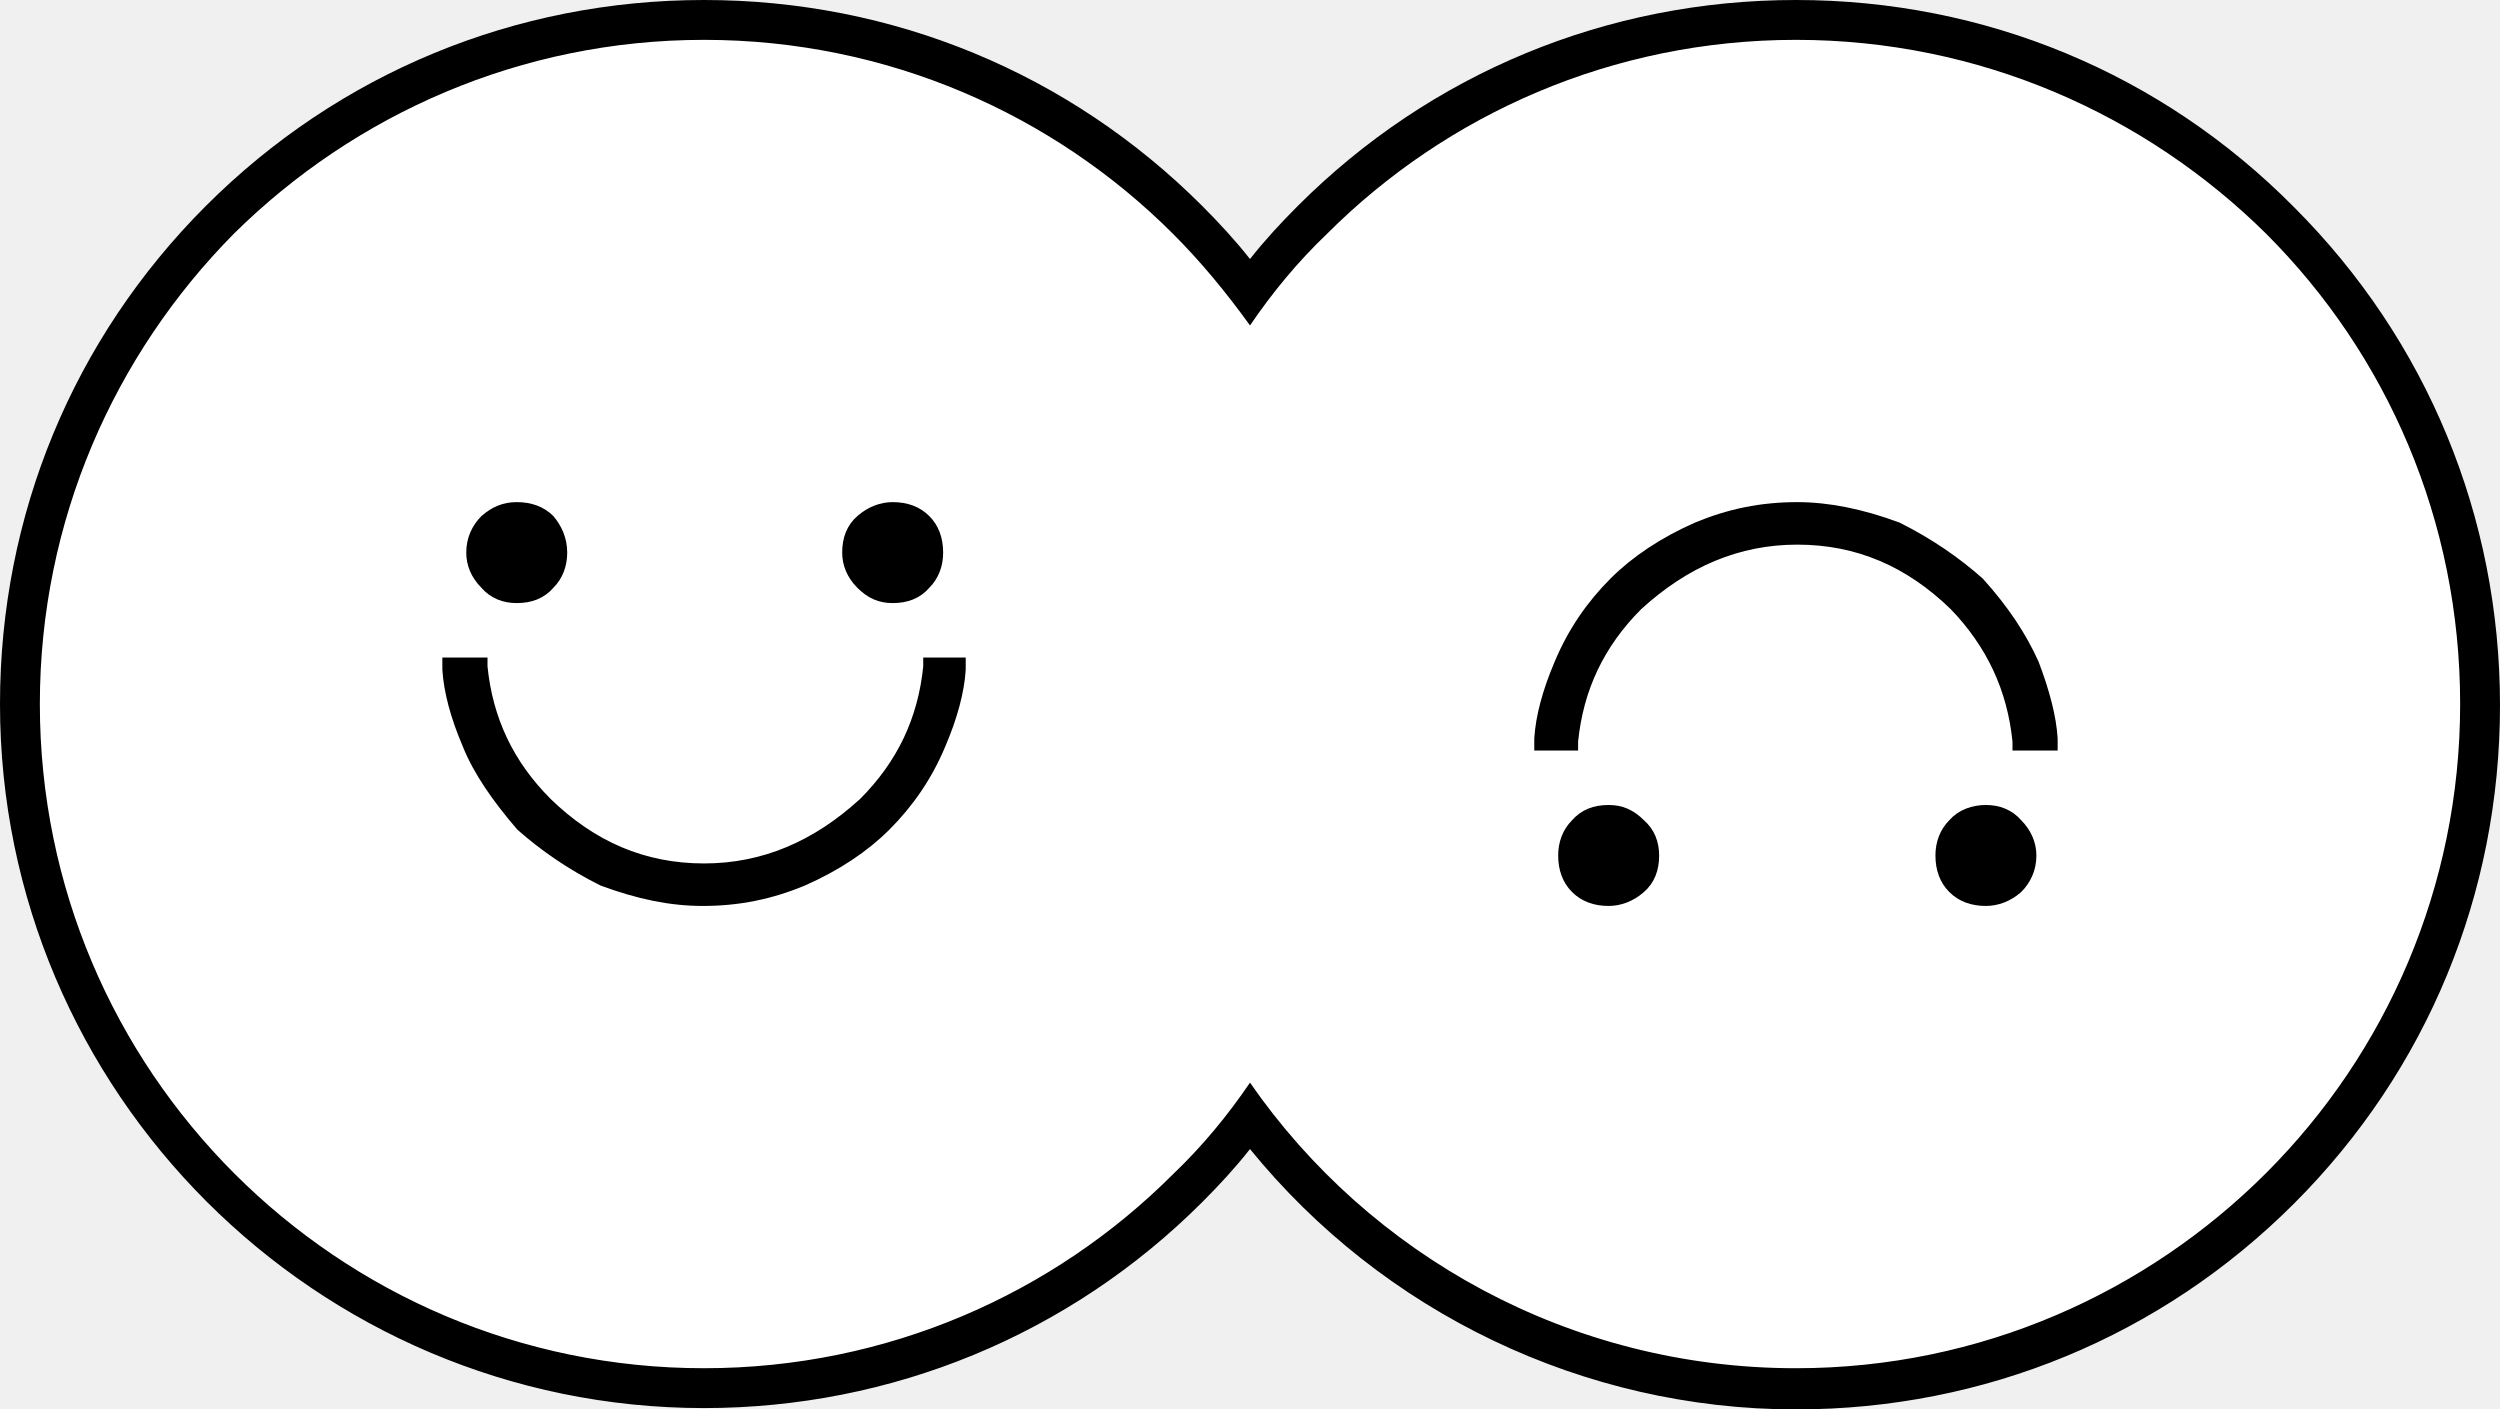
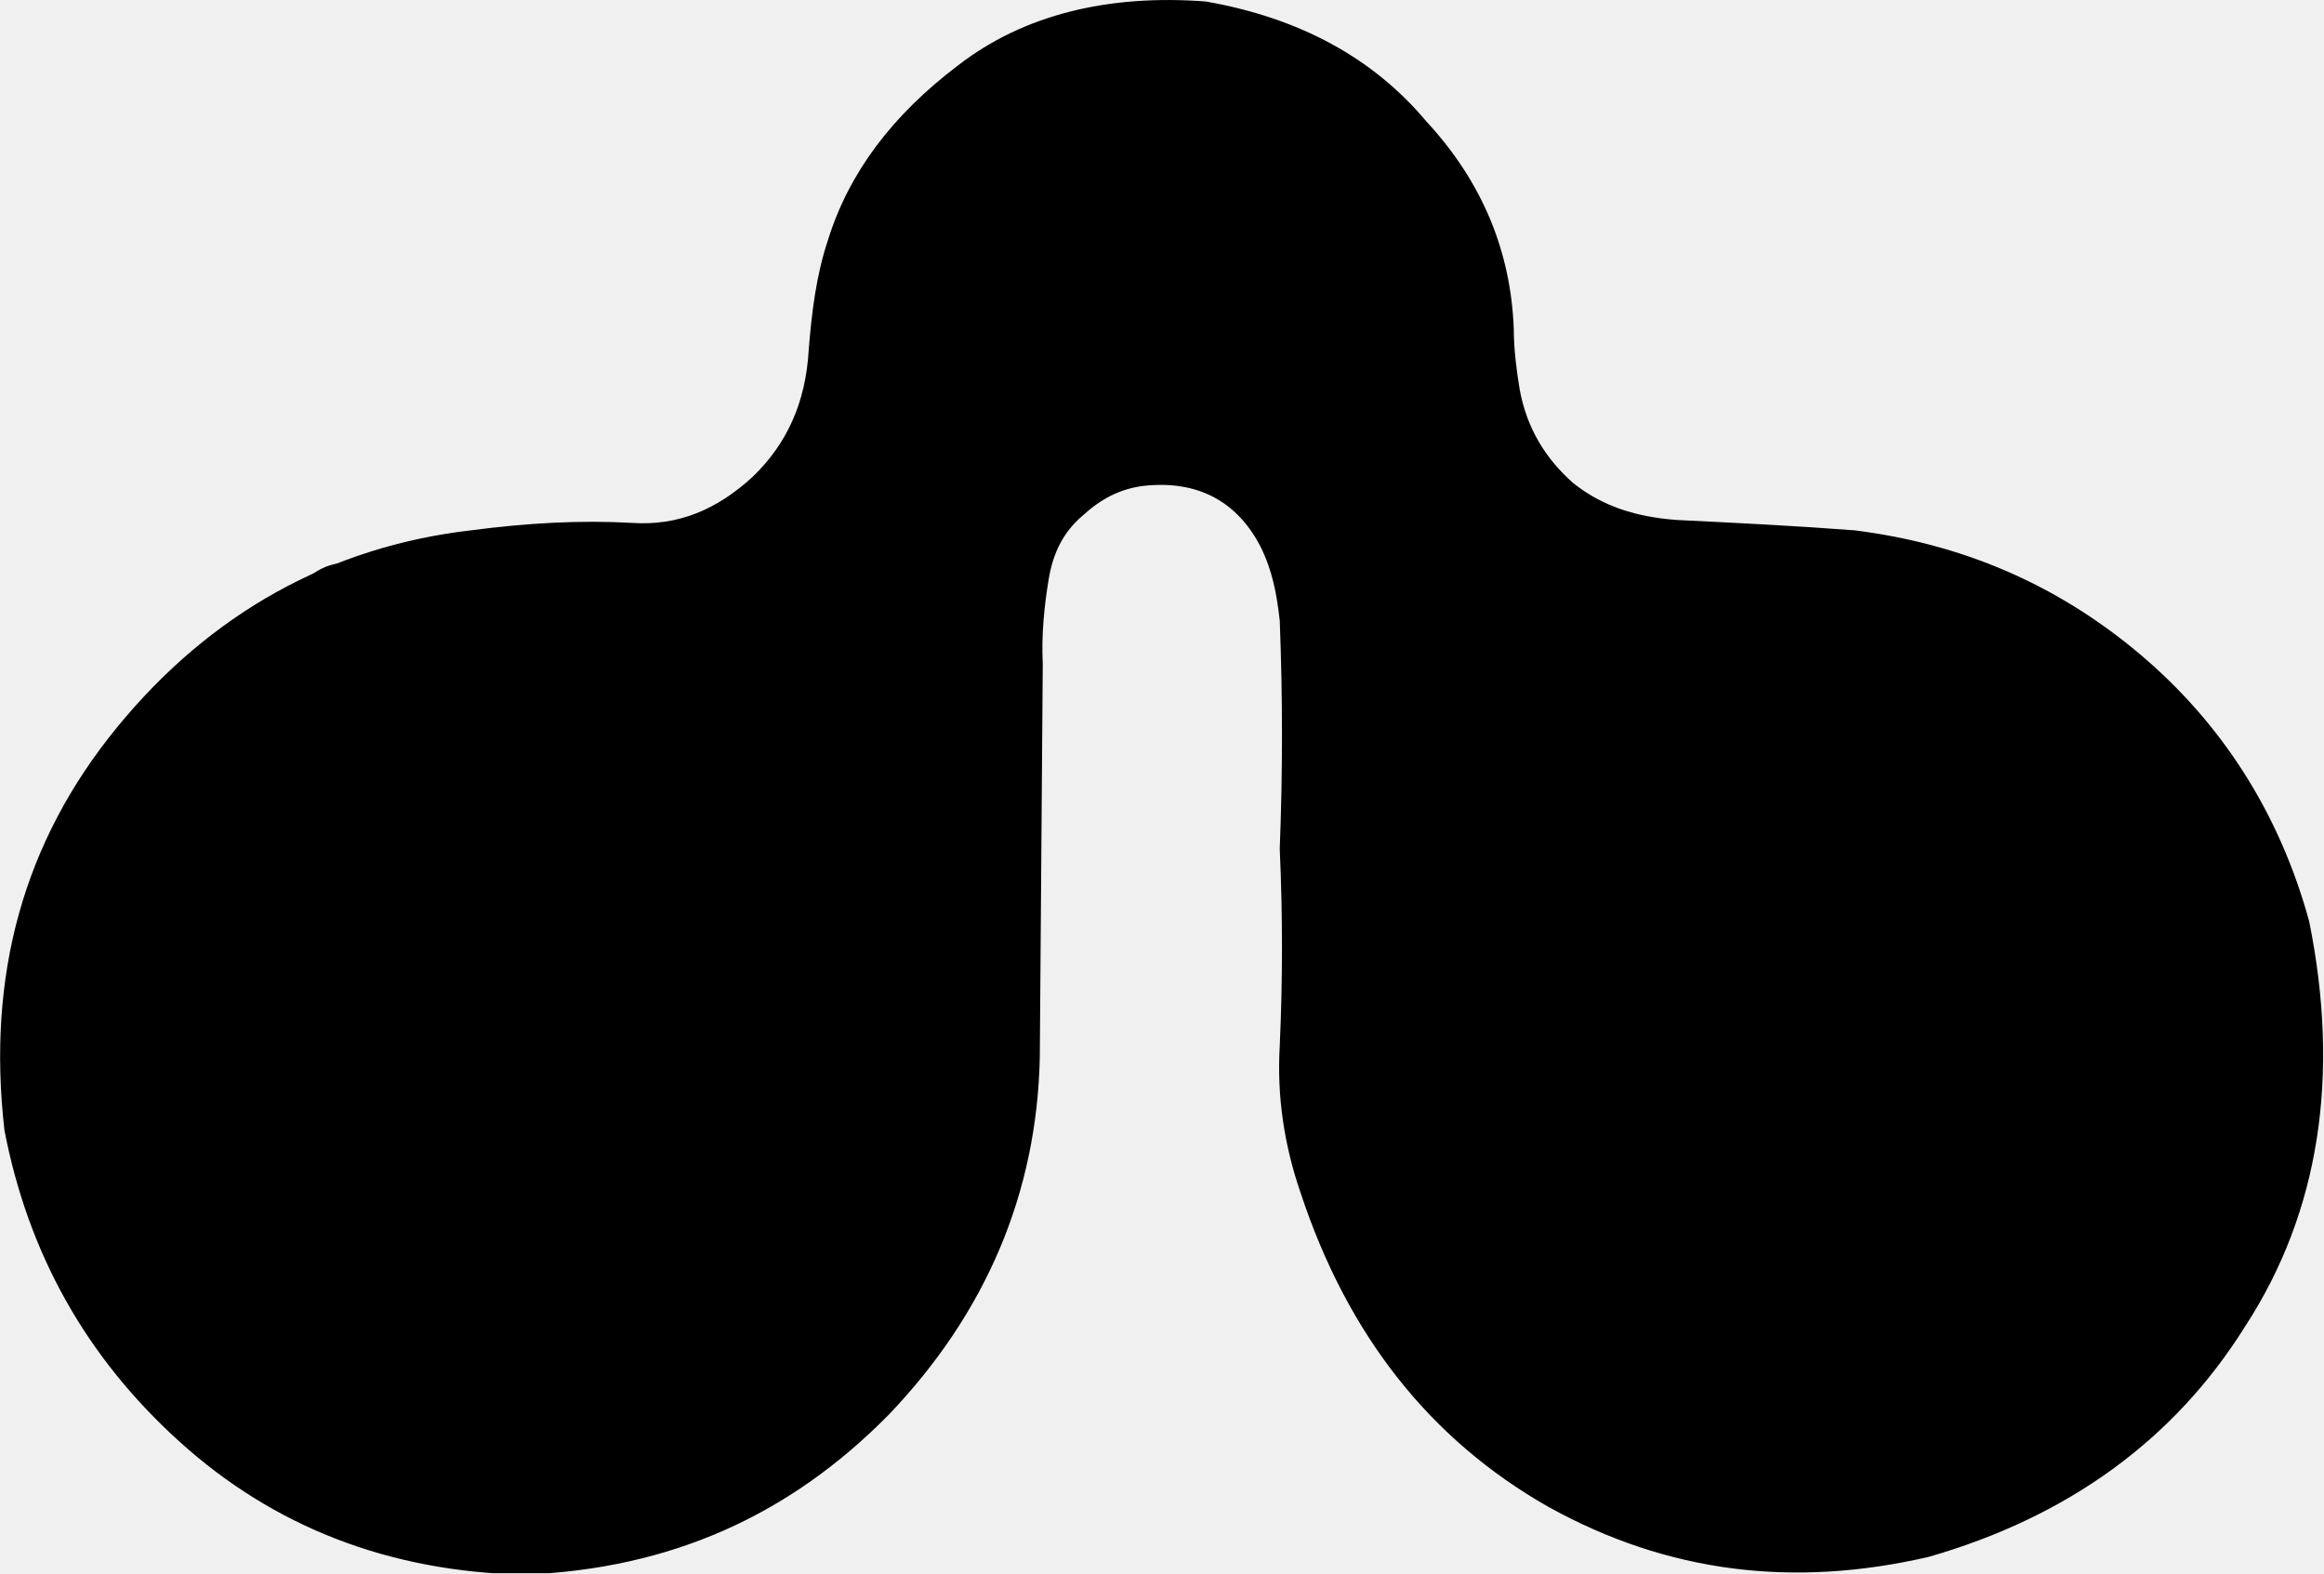
- <svg xmlns="http://www.w3.org/2000/svg" version="1.1" id="Ebene_1" x="0px" y="0px" viewBox="0 0 188.2 106" style="enable-background:new 0 0 188.2 106;" xml:space="preserve">
+ <svg xmlns="http://www.w3.org/2000/svg" xmlns:xlink="http://www.w3.org/1999/xlink" version="1.1" id="Ebene_1" x="0px" y="0px" viewBox="0 0 156.9 106.2" style="enable-background:new 0 0 156.9 106.2;" xml:space="preserve">
  <style type="text/css">
- 	.st0{fill:#FFFFFF;}
- 	.st1{stroke:#000000;stroke-miterlimit:10;}
+ 	.st0{stroke:#000000;stroke-miterlimit:10;}
+ 	.st1{clip-path:url(#SVGID_00000064323423112795703140000010706172515353149334_);}
</style>
-   <g>
-     <path class="st0" d="M135.2,104.5c-16.2,0-31.4-7.6-41.1-20.5c-1.4,1.9-3,3.7-4.7,5.4c-9.7,9.7-22.7,15.1-36.4,15.1   C24.6,104.5,1.5,81.4,1.5,53c0-13.8,5.4-26.7,15.1-36.4C26.3,6.9,39.2,1.5,53,1.5c13.8,0,26.7,5.4,36.4,15.1   c1.7,1.7,3.2,3.5,4.7,5.4c1.4-1.9,3-3.7,4.7-5.4c9.7-9.7,22.6-15.1,36.4-15.1c13.8,0,26.7,5.4,36.4,15.1   c9.7,9.7,15.1,22.7,15.1,36.4c0,13.8-5.4,26.7-15.1,36.4C161.9,99.1,149,104.5,135.2,104.5z" />
-     <path d="M135.2,3c13.8,0,26.3,5.6,35.4,14.6c9.1,9.1,14.6,21.6,14.6,35.4s-5.6,26.3-14.6,35.3c-9,9-21.5,14.7-35.4,14.7   c-17,0-32.1-8.5-41.1-21.5c-1.7,2.5-3.6,4.8-5.8,6.9C79.3,97.4,66.8,103,53,103C25.4,103,3,80.6,3,53c0-13.8,5.6-26.3,14.6-35.4   C26.7,8.6,39.2,3,53,3c13.8,0,26.3,5.6,35.3,14.6c2.1,2.1,4,4.4,5.8,6.9c1.7-2.5,3.6-4.8,5.8-6.9C108.9,8.6,121.4,3,135.2,3    M135.2,0C121,0,107.7,5.5,97.7,15.5c-1.3,1.3-2.5,2.6-3.6,4c-1.1-1.4-2.4-2.8-3.6-4C80.5,5.5,67.2,0,53,0   C38.8,0,25.5,5.5,15.5,15.5C5.5,25.5,0,38.8,0,53c0,29.2,23.8,53,53,53c14.1,0,27.5-5.5,37.5-15.5c1.3-1.3,2.5-2.6,3.6-4   c10,12.3,25.1,19.6,41.1,19.6c14.2,0,27.5-5.5,37.5-15.5c10-10,15.5-23.3,15.5-37.5c0-14.2-5.5-27.5-15.5-37.5   C162.7,5.5,149.4,0,135.2,0L135.2,0z" />
-   </g>
  <g>
    <g>
      <g>
-         <path class="st1" d="M72.2,50v0.4c-0.1,1.6-0.6,3.5-1.5,5.6c-1,2.4-2.4,4.4-4.1,6.1c-1.6,1.6-3.7,3-6.2,4.1     c-2.4,1-4.8,1.5-7.5,1.5c-2.4,0-4.8-0.5-7.5-1.5c-2.4-1.2-4.4-2.6-6.1-4.1C37.5,60,36.1,58,35.3,56c-0.9-2.1-1.4-4-1.5-5.6V50     h2.4v0.2c0.4,4,2,7.4,4.9,10.3c3.4,3.3,7.3,5,11.9,5c4.5,0,8.5-1.7,12.1-5c2.9-2.9,4.5-6.3,4.9-10.3V50H72.2z" />
+         <path class="st0" d="M56.7,50.2v0.4c-0.1,1.6-0.6,3.5-1.5,5.6c-1,2.4-2.4,4.4-4.1,6.1c-1.6,1.6-3.7,3-6.2,4.1     c-2.4,1-4.8,1.5-7.5,1.5c-2.4,0-4.8-0.5-7.5-1.5c-2.4-1.2-4.4-2.6-6.1-4.1c-1.8-2.1-3.2-4.1-4-6.1c-0.9-2.1-1.4-4-1.5-5.6v-0.4     h2.4v0.2c0.4,4,2,7.4,4.9,10.3c3.4,3.3,7.3,5,11.9,5c4.5,0,8.5-1.7,12.1-5c2.9-2.9,4.5-6.3,4.9-10.3v-0.2H56.7z" />
      </g>
      <g>
-         <path class="st1" d="M70.5,41.6c0,0.9-0.3,1.7-0.9,2.3c-0.6,0.7-1.4,1-2.4,1c-0.9,0-1.6-0.3-2.3-1c-0.7-0.7-1-1.5-1-2.3     c0-1,0.3-1.8,1-2.4c0.7-0.6,1.5-0.9,2.3-0.9c1,0,1.8,0.3,2.4,0.9C70.2,39.8,70.5,40.6,70.5,41.6z" />
+         <path class="st0" d="M55,41.8c0,0.9-0.3,1.7-0.9,2.3c-0.6,0.7-1.4,1-2.4,1c-0.9,0-1.6-0.3-2.3-1c-0.7-0.7-1-1.5-1-2.3     c0-1,0.3-1.8,1-2.4c0.7-0.6,1.5-0.9,2.3-0.9c1,0,1.8,0.3,2.4,0.9S55,40.8,55,41.8z" />
      </g>
      <g>
-         <path class="st1" d="M42.2,41.6c0,0.9-0.3,1.7-0.9,2.3c-0.6,0.7-1.4,1-2.4,1c-0.9,0-1.7-0.3-2.3-1c-0.7-0.7-1-1.5-1-2.3     c0-1,0.4-1.8,1-2.4c0.7-0.6,1.4-0.9,2.3-0.9c1,0,1.8,0.3,2.4,0.9C41.8,39.8,42.2,40.6,42.2,41.6z" />
+         <path class="st0" d="M26.7,41.8c0,0.9-0.3,1.7-0.9,2.3c-0.6,0.7-1.4,1-2.4,1c-0.9,0-1.7-0.3-2.3-1c-0.7-0.7-1-1.5-1-2.3     c0-1,0.4-1.8,1-2.4c0.7-0.6,1.4-0.9,2.3-0.9c1,0,1.8,0.3,2.4,0.9C26.3,40,26.7,40.8,26.7,41.8z" />
      </g>
    </g>
    <g>
      <g>
-         <path class="st1" d="M154.4,55.6V56H152v-0.2c-0.4-4-2-7.4-4.8-10.3c-3.4-3.3-7.3-5-11.9-5c-4.5,0-8.5,1.7-12.1,5     c-2.9,2.9-4.5,6.3-4.9,10.3V56H116v-0.4c0.1-1.6,0.6-3.5,1.5-5.6c1-2.4,2.4-4.4,4.1-6.1c1.6-1.6,3.7-3,6.2-4.1     c2.4-1,4.8-1.5,7.5-1.5c2.3,0,4.8,0.5,7.5,1.5c2.4,1.2,4.4,2.6,6.1,4.1c1.9,2.1,3.2,4.1,4.1,6.1C153.8,52.1,154.3,54,154.4,55.6z     " />
+         <path class="st0" d="M138.9,55.8v0.4h-2.4V56c-0.4-4-2-7.4-4.8-10.3c-3.4-3.3-7.3-5-11.9-5c-4.5,0-8.5,1.7-12.1,5     c-2.9,2.9-4.5,6.3-4.9,10.3v0.2h-2.3v-0.4c0.1-1.6,0.6-3.5,1.5-5.6c1-2.4,2.4-4.4,4.1-6.1c1.6-1.6,3.7-3,6.2-4.1     c2.4-1,4.8-1.5,7.5-1.5c2.3,0,4.8,0.5,7.5,1.5c2.4,1.2,4.4,2.6,6.1,4.1c1.9,2.1,3.2,4.1,4.1,6.1     C138.3,52.3,138.8,54.2,138.9,55.8z" />
      </g>
      <g>
-         <path class="st1" d="M124.4,64.4c0,1-0.3,1.8-1,2.4c-0.7,0.6-1.5,0.9-2.3,0.9c-1,0-1.8-0.3-2.4-0.9c-0.6-0.6-0.9-1.4-0.9-2.4     c0-0.9,0.3-1.7,0.9-2.3c0.6-0.7,1.4-1,2.4-1c0.9,0,1.6,0.3,2.3,1C124.1,62.7,124.4,63.5,124.4,64.4z" />
+         <path class="st0" d="M108.9,64.6c0,1-0.3,1.8-1,2.4s-1.5,0.9-2.3,0.9c-1,0-1.8-0.3-2.4-0.9s-0.9-1.4-0.9-2.4     c0-0.9,0.3-1.7,0.9-2.3c0.6-0.7,1.4-1,2.4-1c0.9,0,1.6,0.3,2.3,1C108.6,62.9,108.9,63.7,108.9,64.6z" />
      </g>
      <g>
-         <path class="st1" d="M152.8,64.4c0,1-0.4,1.8-1,2.4c-0.7,0.6-1.5,0.9-2.3,0.9c-1,0-1.8-0.3-2.4-0.9c-0.6-0.6-0.9-1.4-0.9-2.4     c0-0.9,0.3-1.7,0.9-2.3c0.6-0.7,1.5-1,2.4-1c0.9,0,1.7,0.3,2.3,1C152.4,62.7,152.8,63.5,152.8,64.4z" />
+         <path class="st0" d="M137.3,64.6c0,1-0.4,1.8-1,2.4c-0.7,0.6-1.5,0.9-2.3,0.9c-1,0-1.8-0.3-2.4-0.9c-0.6-0.6-0.9-1.4-0.9-2.4     c0-0.9,0.3-1.7,0.9-2.3c0.6-0.7,1.5-1,2.4-1s1.7,0.3,2.3,1C136.9,62.9,137.3,63.7,137.3,64.6z" />
      </g>
    </g>
  </g>
+   <g>
+     <defs>
+       <rect id="SVGID_1_" width="156.9" height="106.2" />
+     </defs>
+     <clipPath id="SVGID_00000158029459033263237810000001579019393652920505_">
+       <use xlink:href="#SVGID_1_" style="overflow:visible;" />
+     </clipPath>
+     <g style="clip-path:url(#SVGID_00000158029459033263237810000001579019393652920505_);">
+       <path d="M7.9,49.1c6.3-7.7,14.4-12.2,23.9-13.3c3.8-0.5,7.4-0.7,10.9-0.5c3.1,0.2,5.7-0.9,8.1-3.1c2.3-2.2,3.6-5,3.8-8.6    c0.2-2.5,0.5-5,1.3-7.4c1.4-4.5,4.3-8.4,8.8-11.8C69.1,1,74.8-0.4,81.4,0.1c6.3,1.1,11.3,3.8,14.9,8.1c3.8,4.1,5.7,8.8,5.9,14    c0,1.4,0.2,2.9,0.4,4.1c0.5,2.7,1.8,4.7,3.6,6.3c2,1.6,4.3,2.3,7,2.5c4.1,0.2,8.1,0.4,12,0.7c7.2,0.9,13.6,3.6,19.2,8.3    c5.6,4.7,9.5,10.8,11.5,18.1c2.1,10.4,0.7,19.6-4.3,27.3c-4.8,7.7-12,12.9-21.4,15.6c-9.1,2.1-17.6,1.1-25.7-3.4    c-7.9-4.5-13.5-11.5-16.7-21.2c-1.1-3.2-1.6-6.5-1.4-9.9c0.2-4.5,0.2-8.8,0-13.3c0.2-5.2,0.2-10.2,0-15.4c-0.2-1.8-0.5-3.4-1.3-5    c-1.6-3.1-4.3-4.5-7.9-4.1c-1.6,0.2-2.9,0.9-4.1,2c-1.3,1.1-2,2.5-2.3,4.3c-0.3,1.8-0.5,3.8-0.4,5.7l-0.2,26.6    c-0.2,9.1-3.6,17.2-10.2,24.1c-6.7,6.8-14.7,10.4-24.6,10.8c-9.1-0.2-16.9-3.2-23.3-9c-6.3-5.7-10.2-12.7-11.8-21    C-0.9,65.8,1.6,56.8,7.9,49.1L7.9,49.1z" />
+     </g>
+   </g>
</svg>
